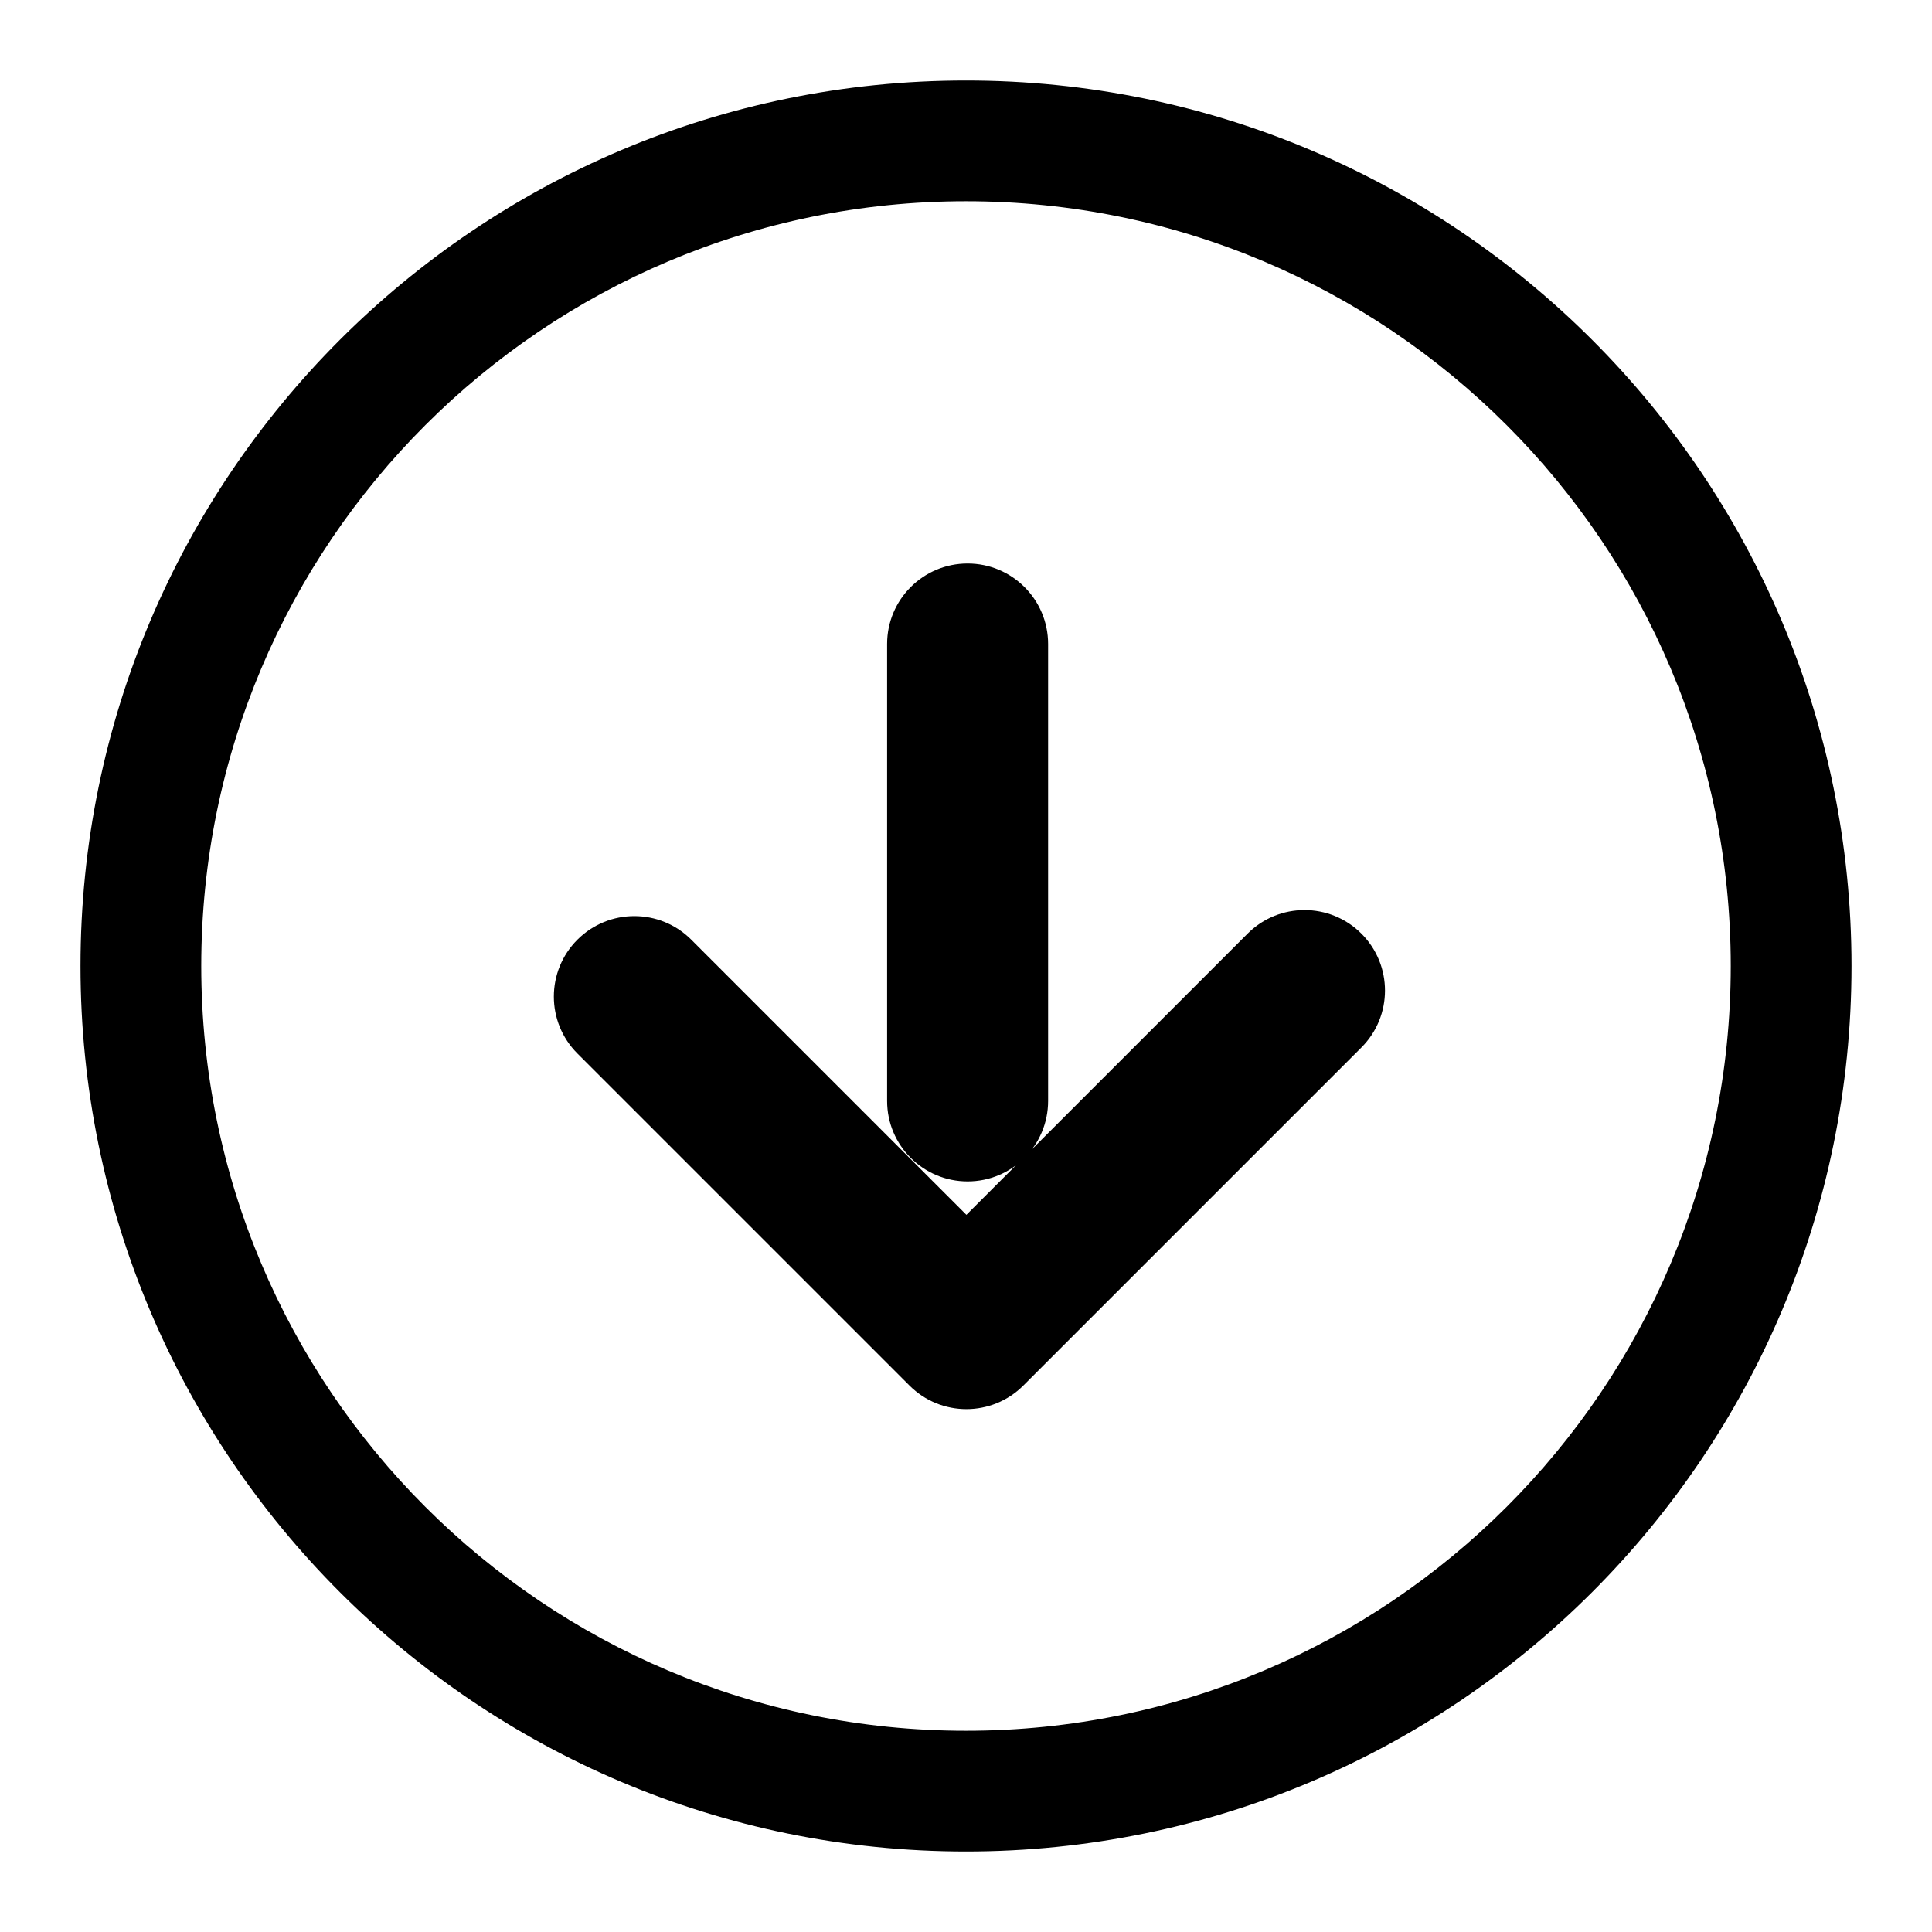
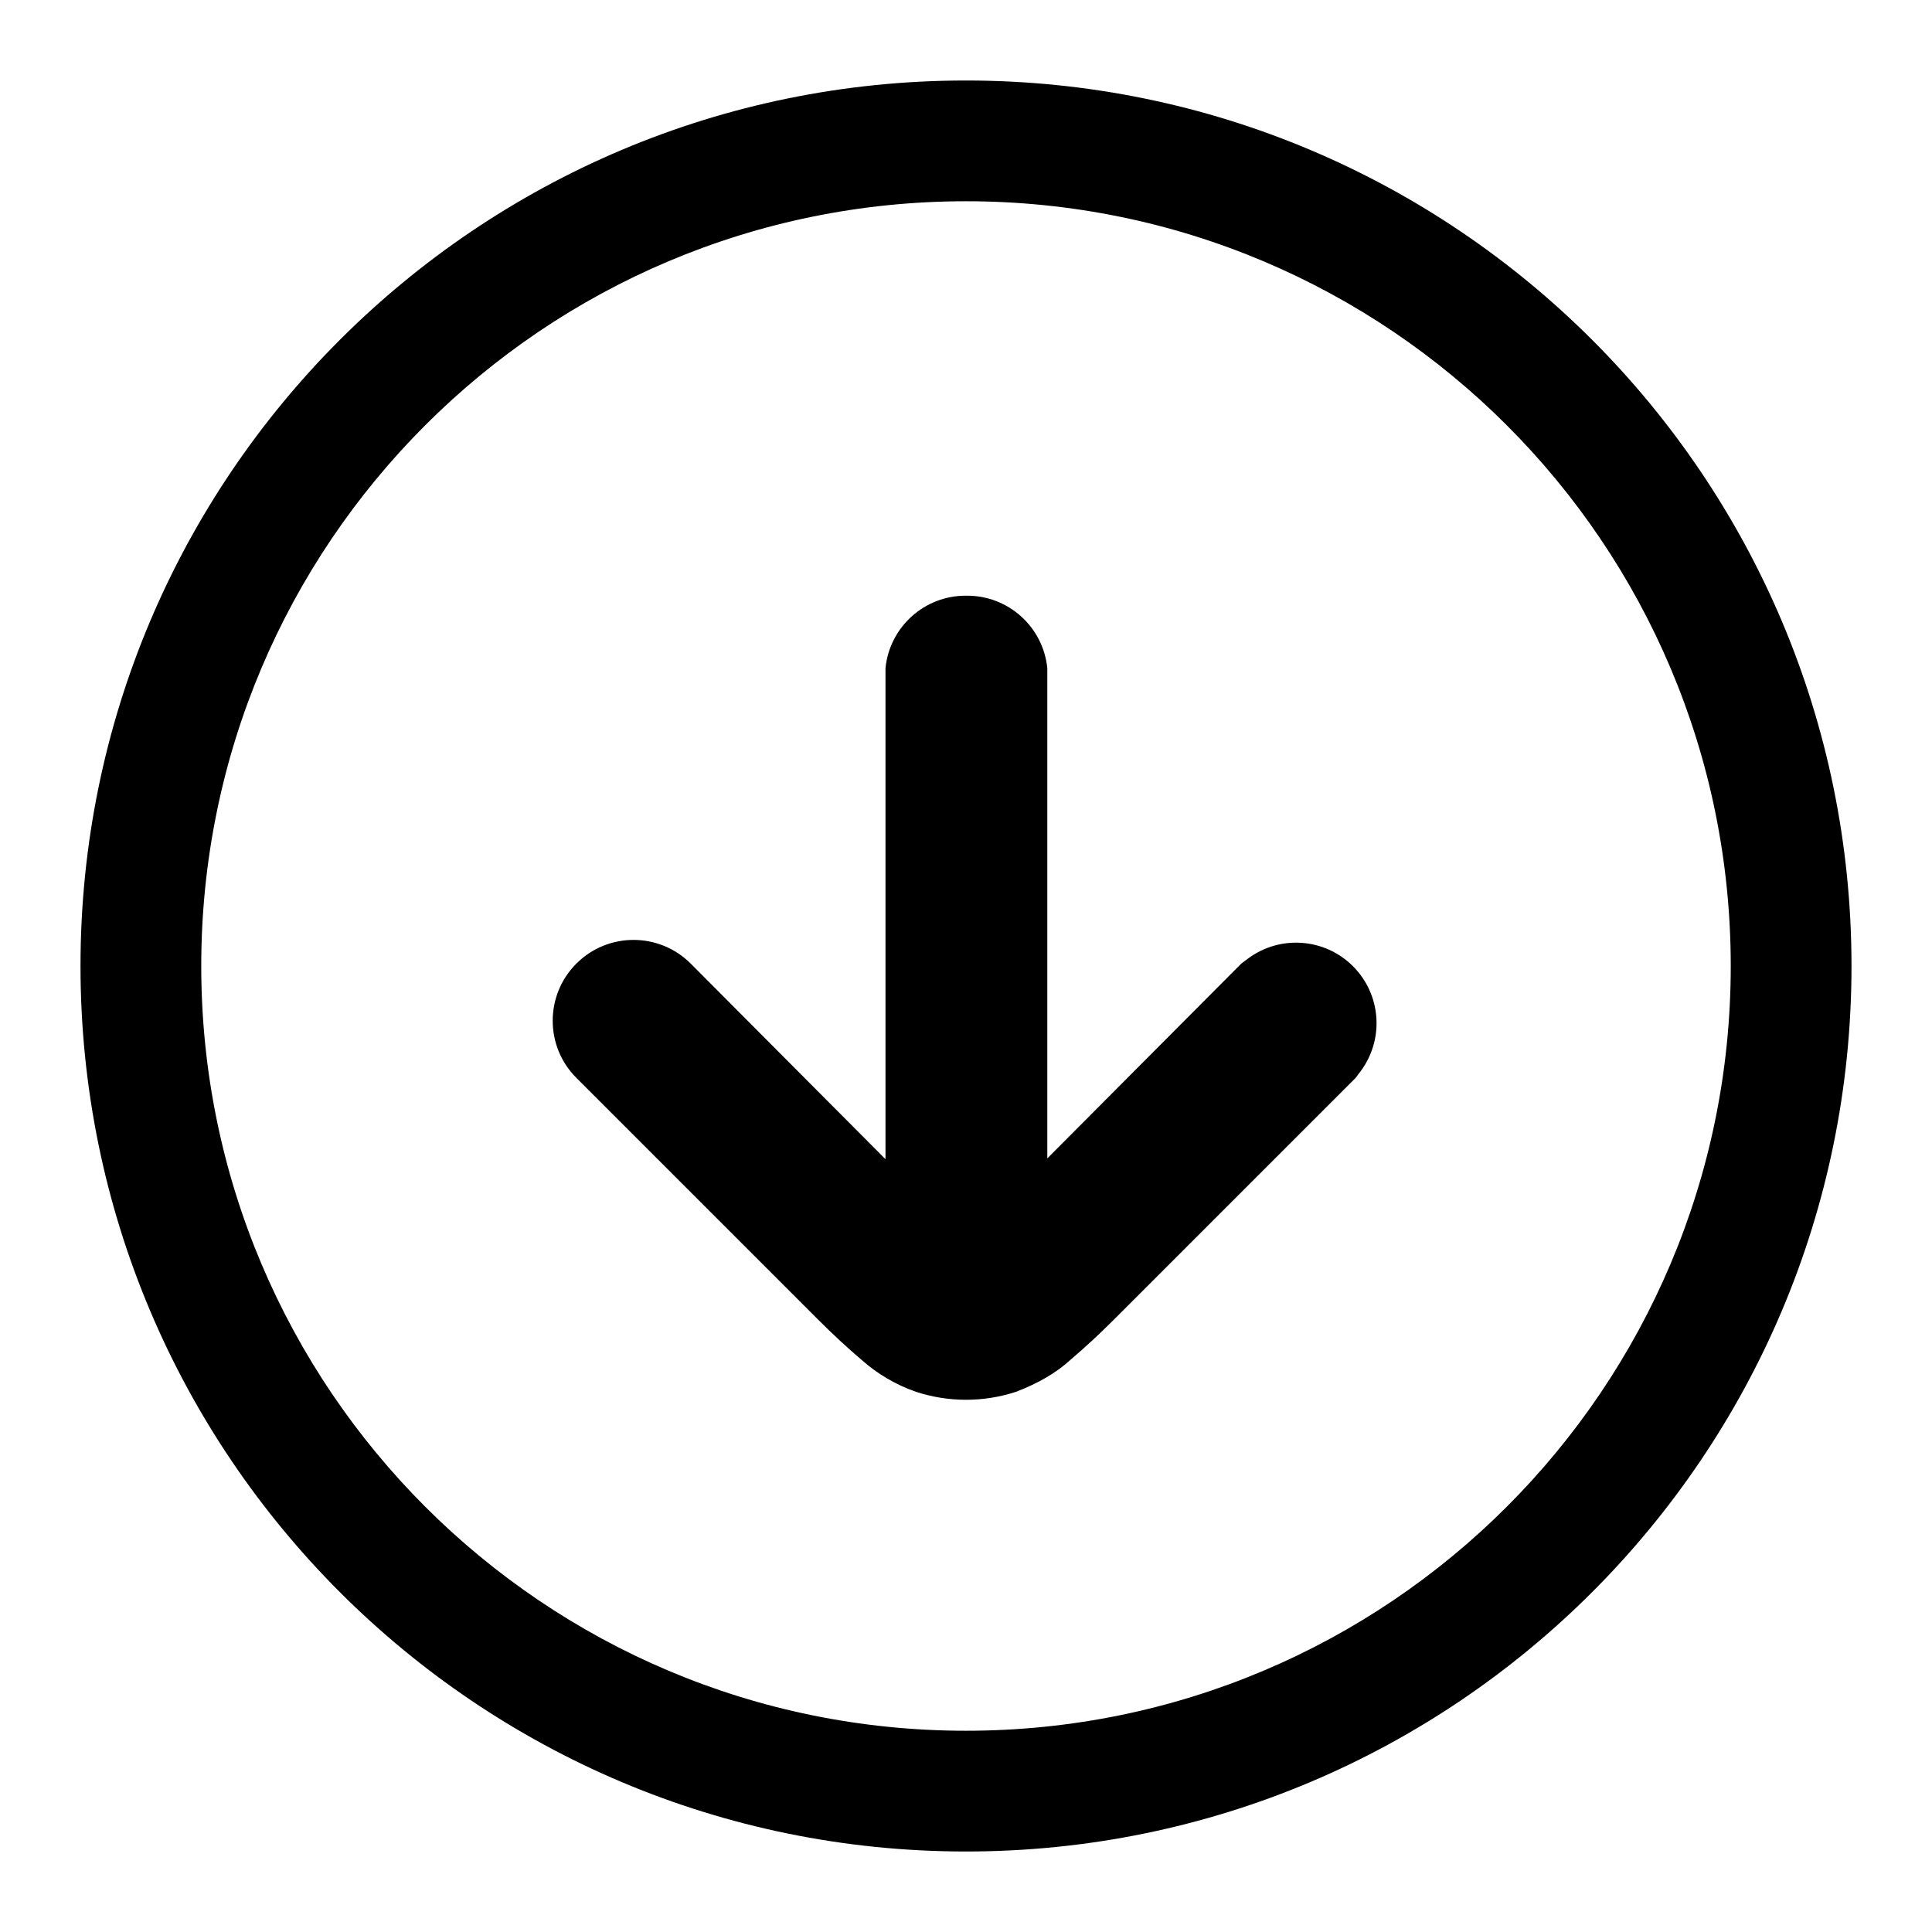
<svg xmlns="http://www.w3.org/2000/svg" viewBox="0 0 24 24" width="24" height="24">
-   <path d="M7.173 13.087L11.298 17.212A1 1 0 0 0 12.712 17.212L16.912 13.012A.999 .999 0 0 0 15.498 11.598L12.005 15.091L8.587 11.673A.999 .999 0 0 0 7.173 13.087ZM11.02 8L11.02 13.676A1 1 0 0 0 13.02 13.676L13.02 8A1 1 0 0 0 11.02 8ZM1 12a11 11 0 1 0 22 0a11 11 0 1 0 -22 0ZM2.5 12a9.5 9.5 0 1 1 19 0a9.5 9.5 0 1 1 -19 0Z" />
+   <path d="M12.01 7.4a1 1 0 0 1 1 .9v6.09l2.41-2.42.08-.06a1 1 0 0 1 1.4 1.4l-.06.08-3 3q-.28.28-.54.5-.26.24-.68.4a2 2 0 0 1-1.24 0 2 2 0 0 1-.68-.4q-.26-.22-.54-.5l-3-3a1 1 0 0 1 1.42-1.42L11 14.4V8.3a1 1 0 0 1 1-.9M1 12a11 11 0 1 0 22 0 11 11 0 1 0-22 0m1.5 0a9.5 9.5 0 1 1 19 0 9.5 9.5 0 1 1-19 0" />
</svg>
